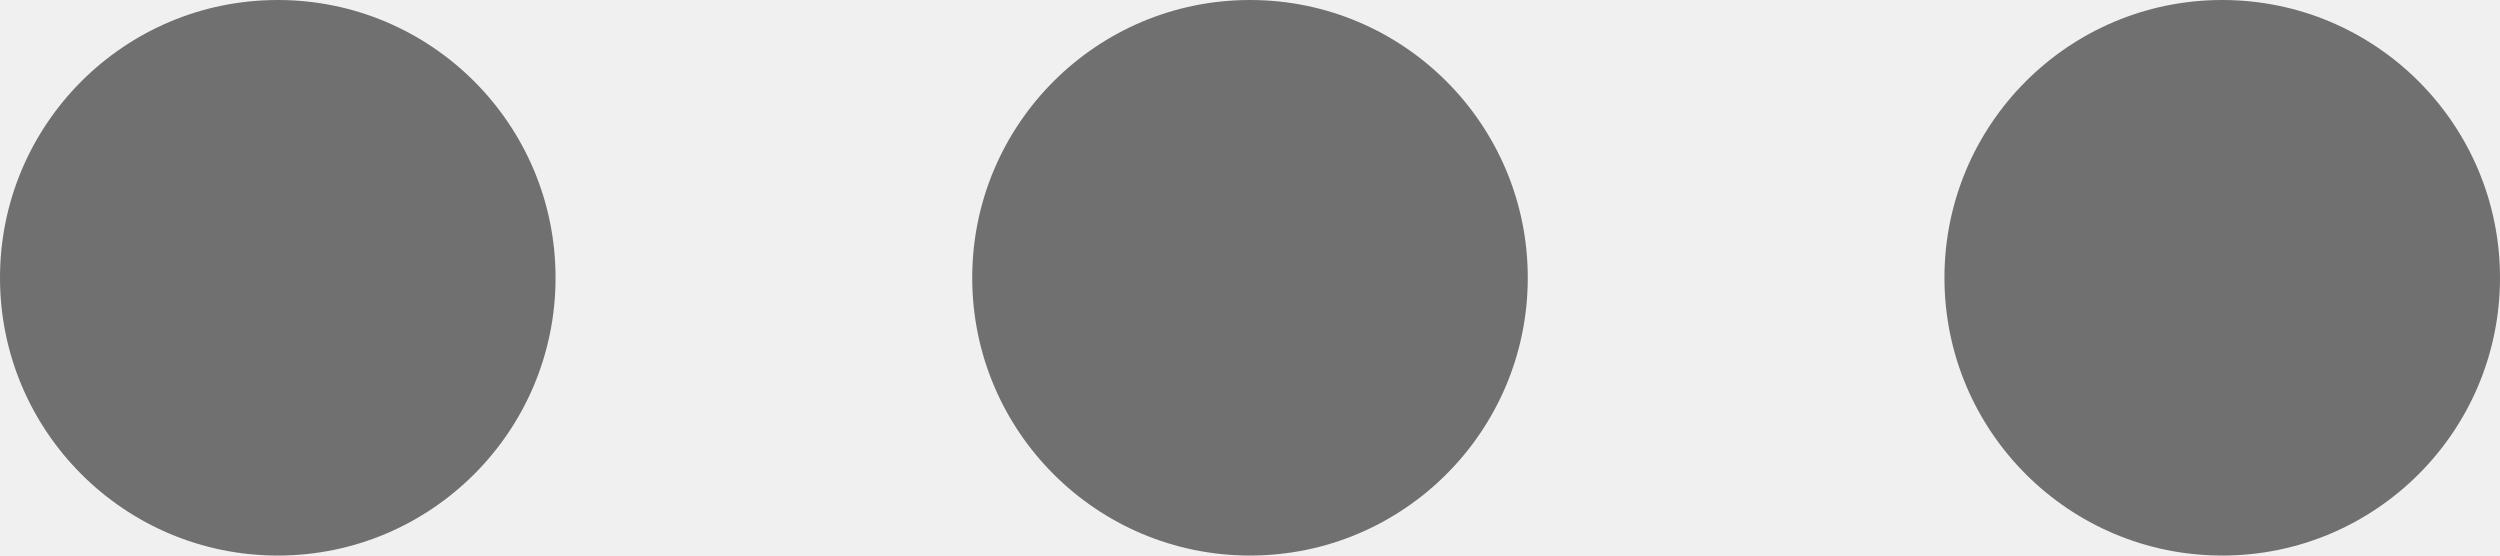
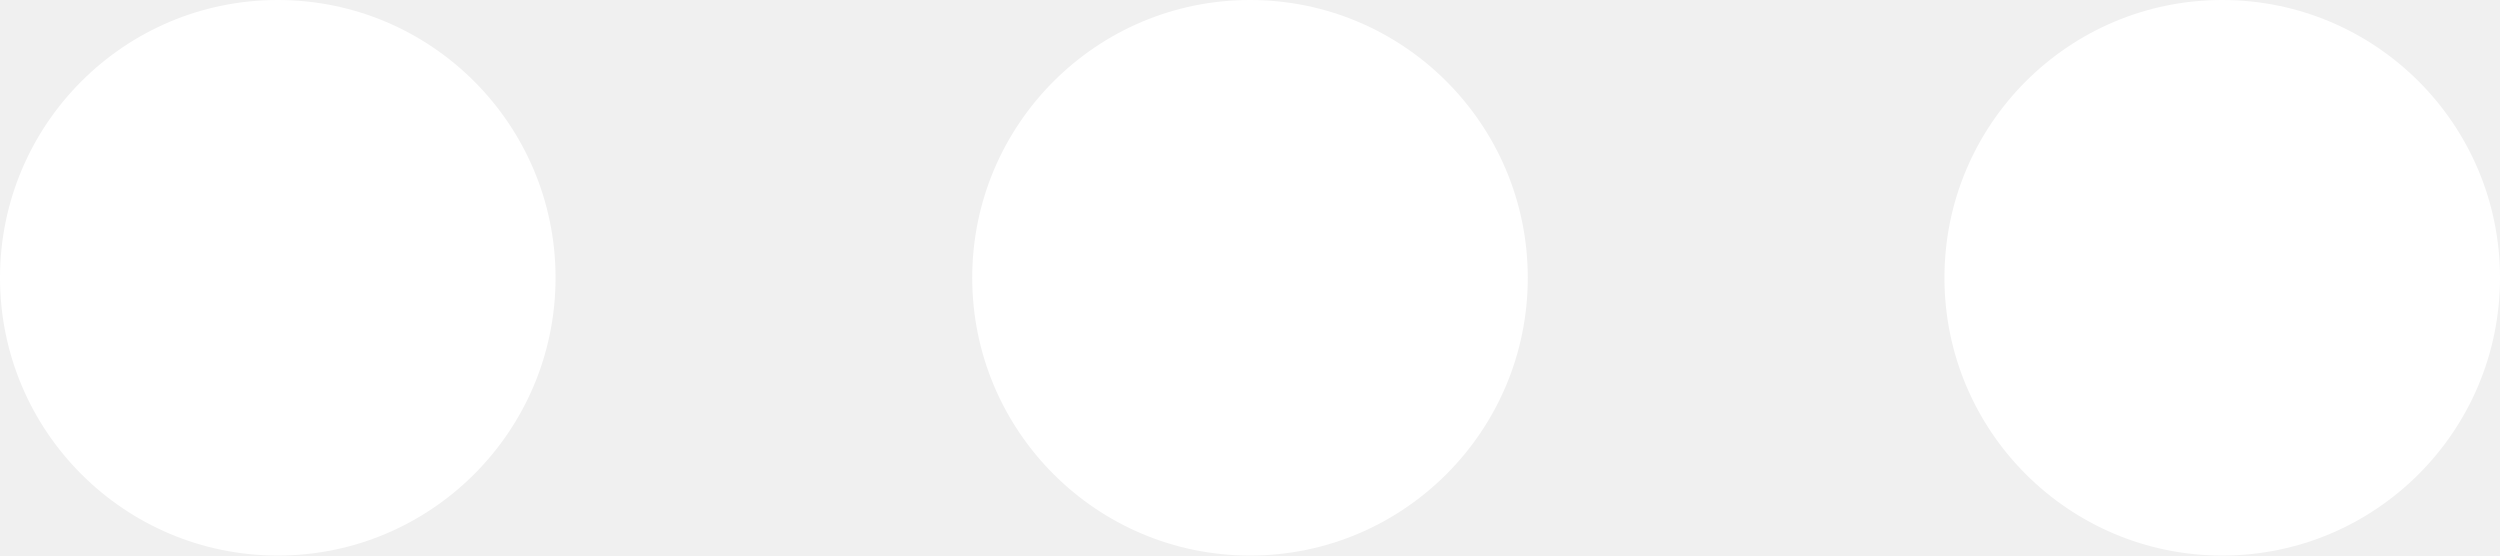
- <svg xmlns="http://www.w3.org/2000/svg" id="opcoes" width="18" height="4" viewBox="0 0 18 4">
-   <path id="Caminho_5" data-name="Caminho 5" d="M2,4A2,2,0,1,0,0,2,2,2,0,0,0,2,4Z" fill="#707070" />
-   <path id="Caminho_6" data-name="Caminho 6" d="M9,4A2,2,0,1,0,7,2,2,2,0,0,0,9,4Z" fill="#707070" />
-   <path id="Caminho_7" data-name="Caminho 7" d="M16,4a2,2,0,1,0-2-2A2,2,0,0,0,16,4Z" fill="#707070" />
+ <svg xmlns="http://www.w3.org/2000/svg" id="opcoes" width="18" height="4" fill="#FFF">
+   <path id="Caminho_5" data-name="Caminho 5" d="M2,4A2,2,0,1,0,0,2,2,2,0,0,0,2,4Z" />
+   <path id="Caminho_6" data-name="Caminho 6" d="M9,4A2,2,0,1,0,7,2,2,2,0,0,0,9,4Z" />
+   <path id="Caminho_7" data-name="Caminho 7" d="M16,4a2,2,0,1,0-2-2A2,2,0,0,0,16,4Z" />
</svg>
